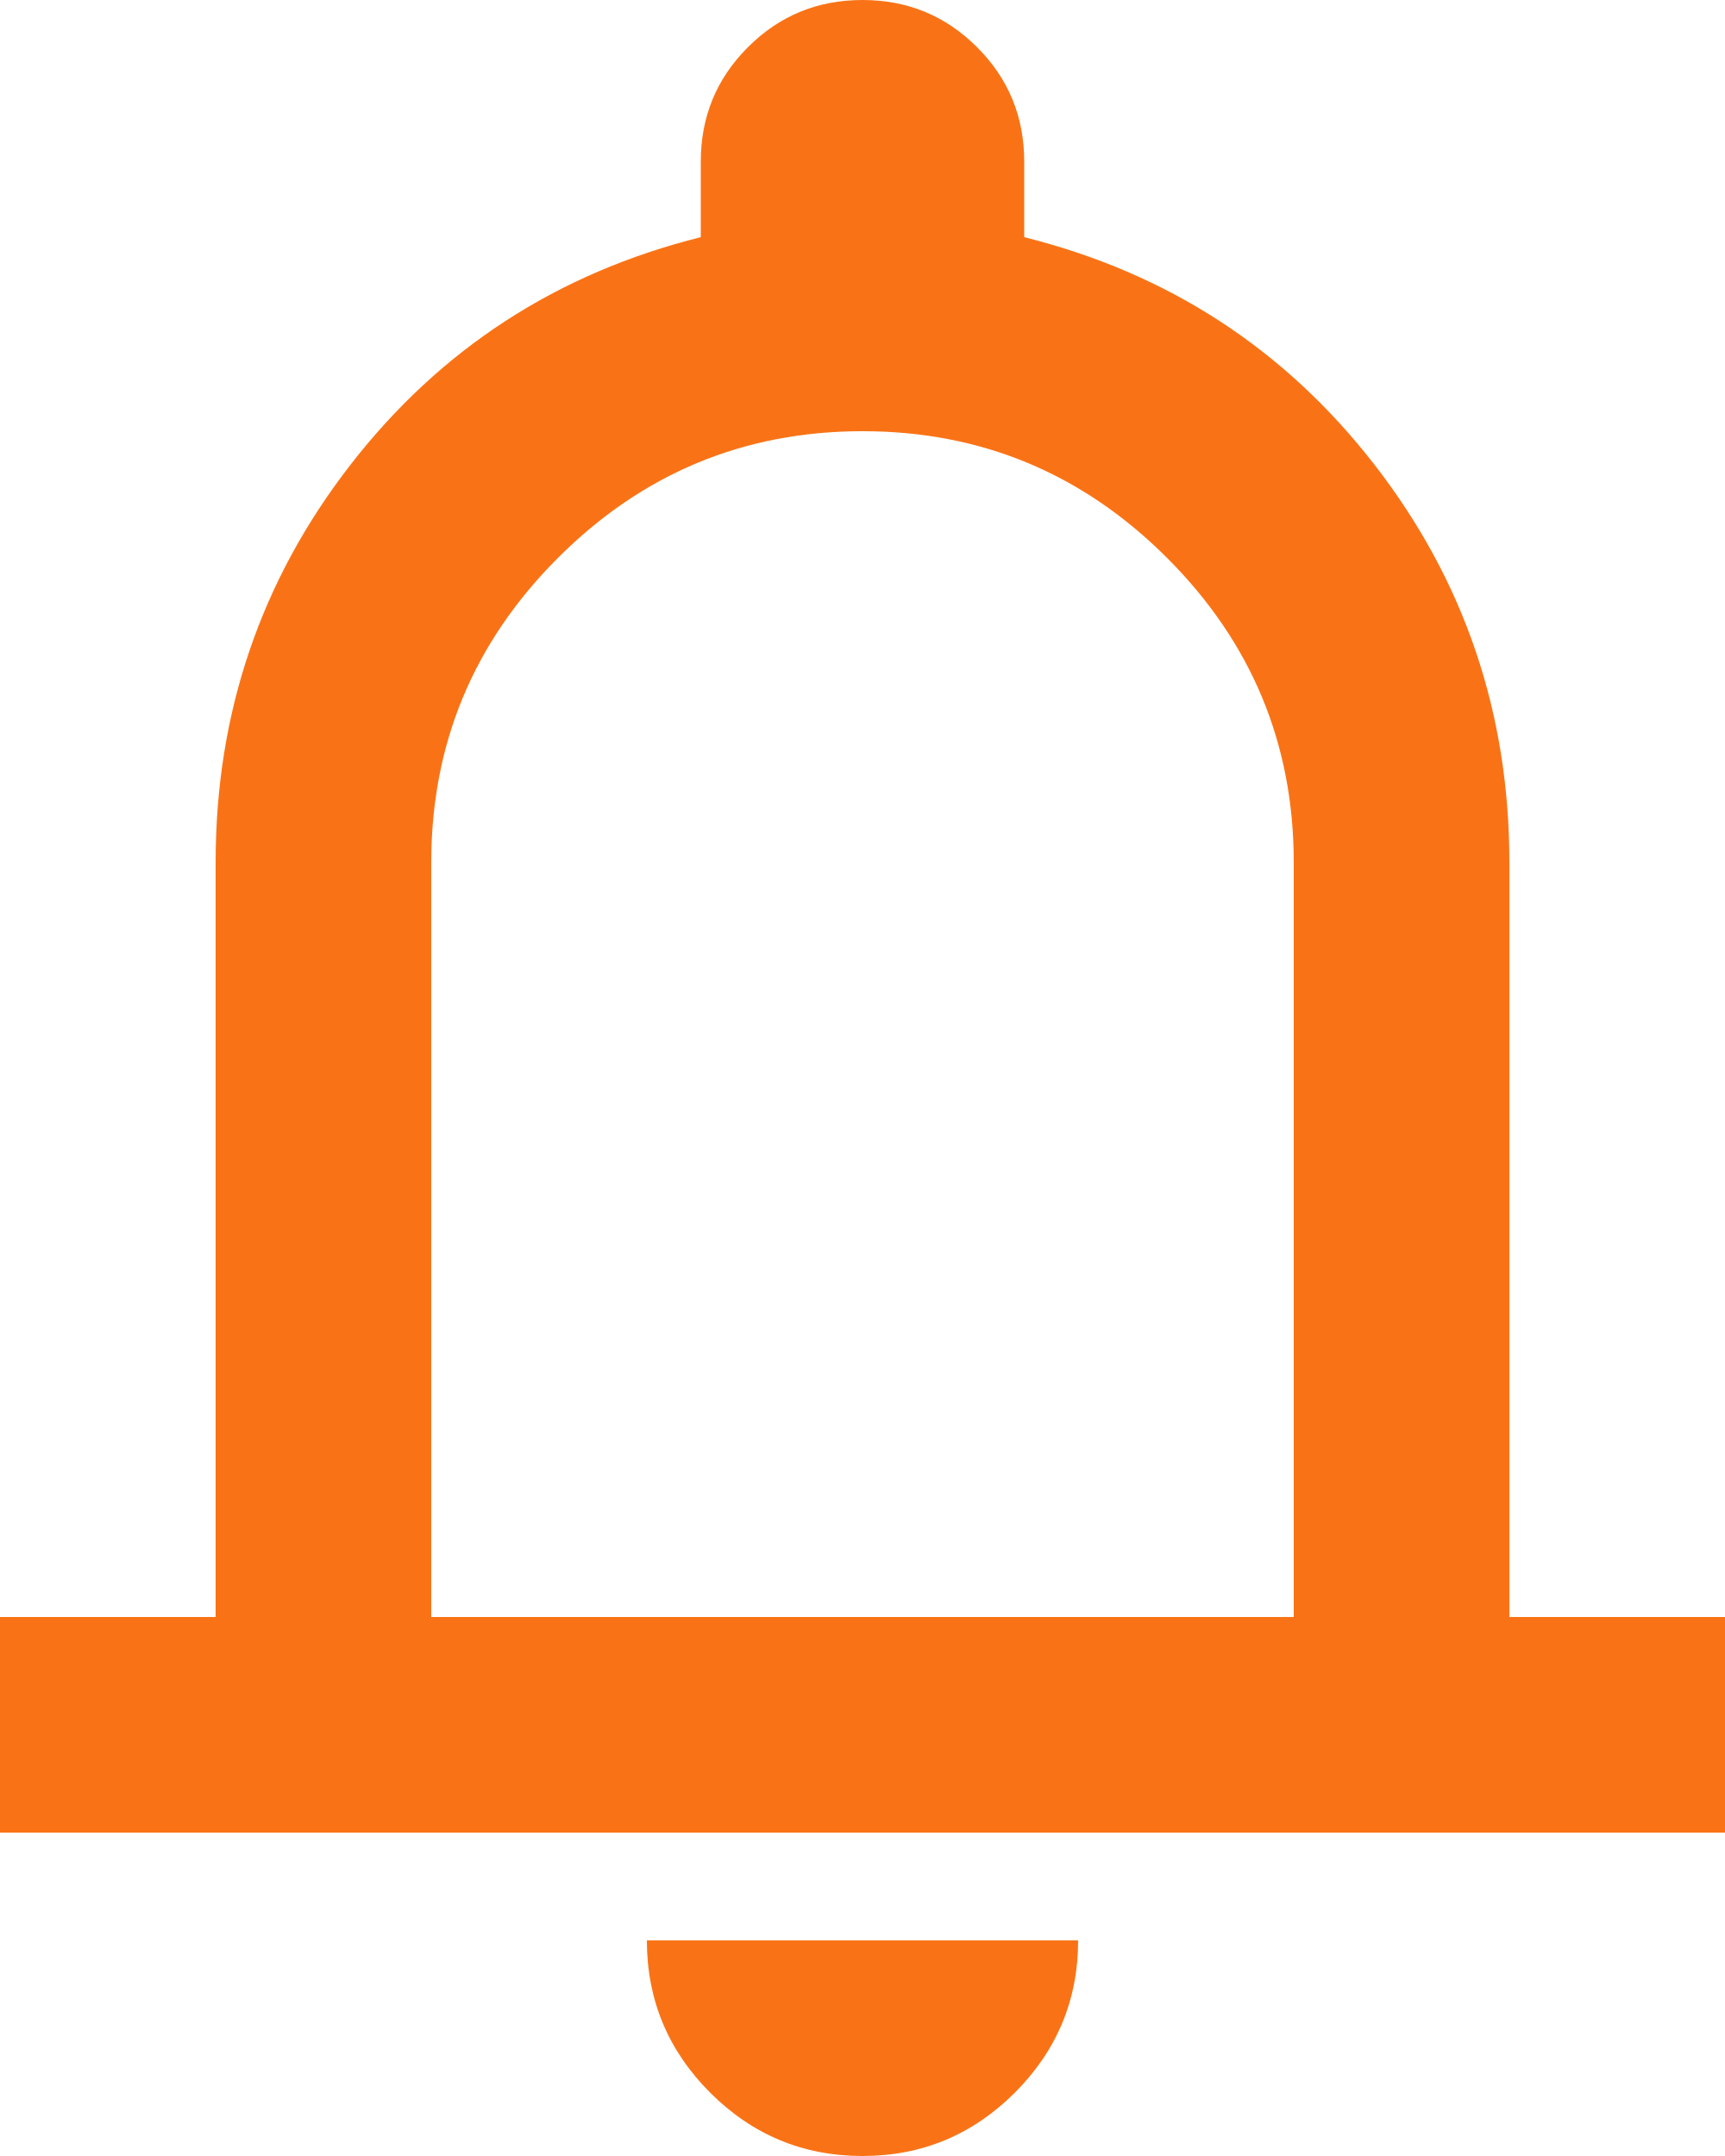
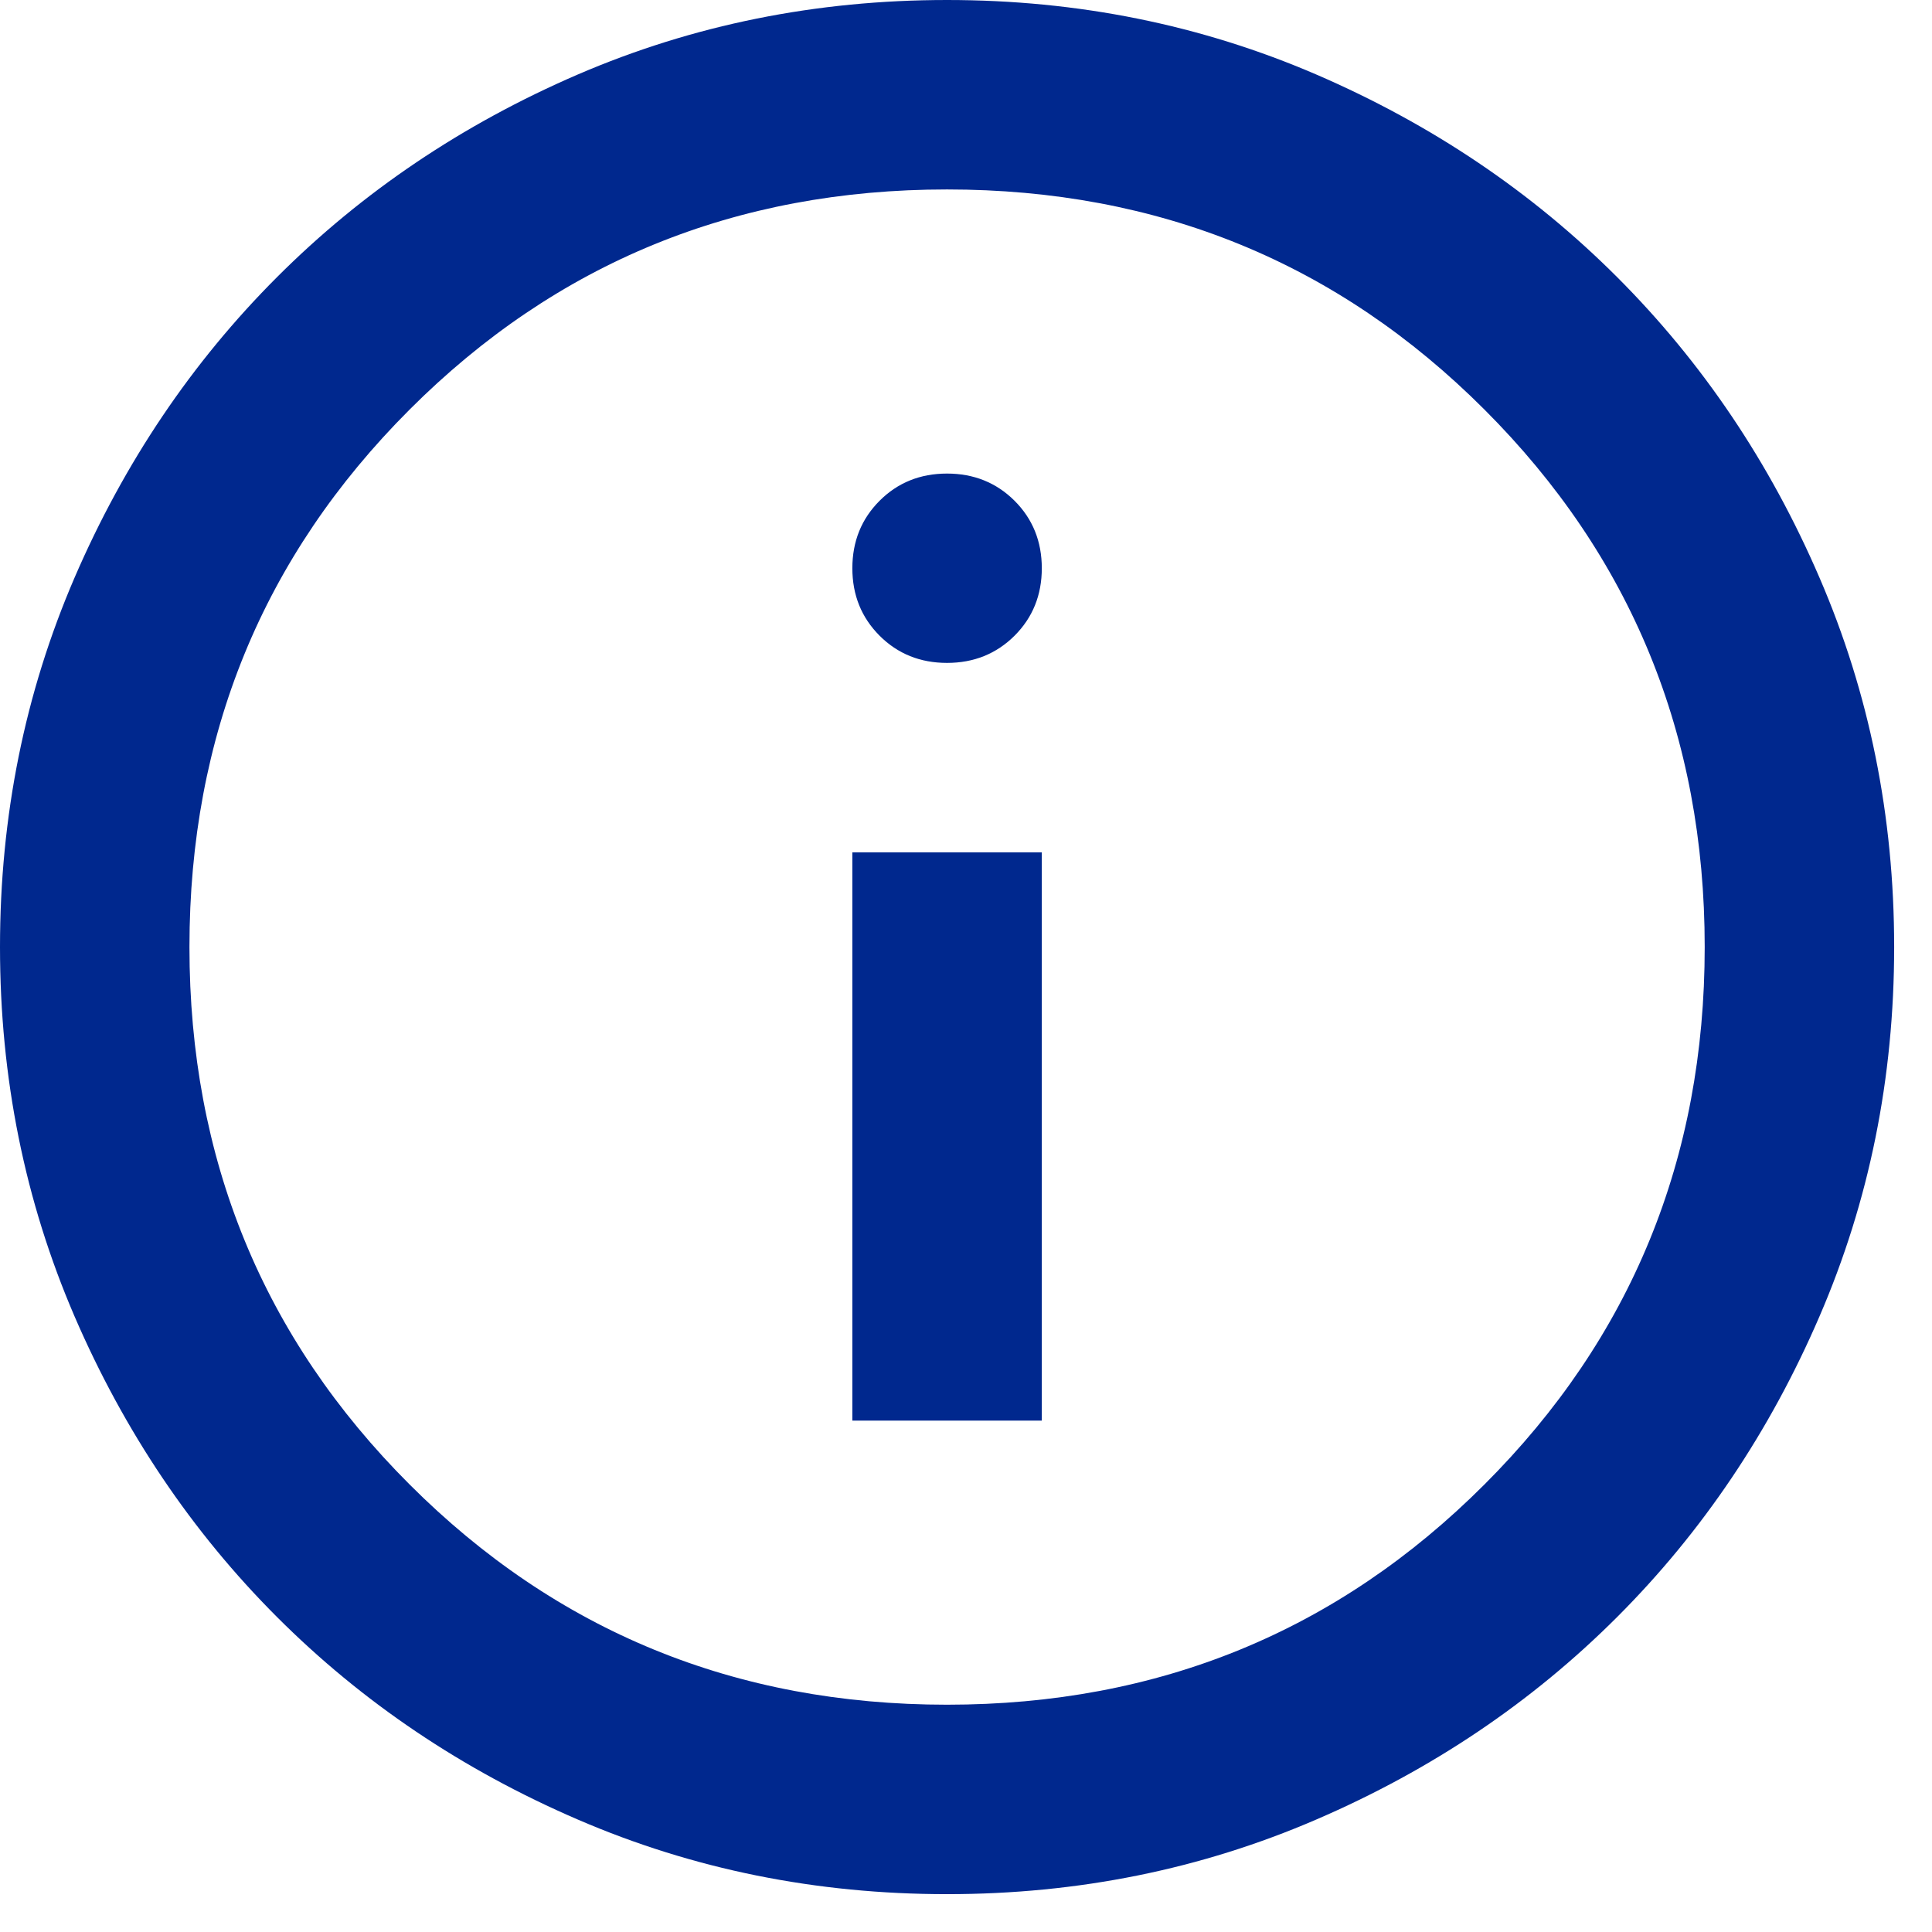
- <svg xmlns="http://www.w3.org/2000/svg" width="20" height="25" viewBox="0 0 20 25" fill="none">
-   <path d="M0 21.25V18.75H2.5V10C2.5 8.271 3.021 6.734 4.062 5.391C5.104 4.047 6.458 3.167 8.125 2.75V1.875C8.125 1.354 8.307 0.911 8.672 0.547C9.036 0.182 9.479 0 10 0C10.521 0 10.963 0.182 11.328 0.547C11.693 0.911 11.875 1.354 11.875 1.875V2.75C13.542 3.167 14.896 4.047 15.938 5.391C16.979 6.734 17.5 8.271 17.5 10V18.75H20V21.25H0ZM10 25C9.312 25 8.724 24.755 8.234 24.266C7.745 23.776 7.5 23.188 7.5 22.5H12.5C12.5 23.188 12.255 23.776 11.766 24.266C11.276 24.755 10.688 25 10 25ZM5 18.75H15V10C15 8.625 14.51 7.448 13.531 6.469C12.552 5.49 11.375 5 10 5C8.625 5 7.448 5.49 6.469 6.469C5.49 7.448 5 8.625 5 10V18.75Z" fill="#F97316" />
+ <svg xmlns="http://www.w3.org/2000/svg" width="17" height="17" viewBox="0 0 17 17" fill="none">
+   <path d="M7.5 12.5H9.167V7.5H7.5V12.5ZM8.333 5.833C8.569 5.833 8.767 5.753 8.927 5.594C9.087 5.434 9.167 5.236 9.167 5C9.167 4.764 9.087 4.566 8.927 4.406C8.767 4.247 8.569 4.167 8.333 4.167C8.097 4.167 7.899 4.247 7.74 4.406C7.58 4.566 7.5 4.764 7.5 5C7.5 5.236 7.58 5.434 7.74 5.594C7.899 5.753 8.097 5.833 8.333 5.833ZM8.333 16.667C7.181 16.667 6.097 16.448 5.083 16.01C4.069 15.573 3.188 14.979 2.438 14.229C1.688 13.479 1.094 12.597 0.656 11.583C0.219 10.569 0 9.486 0 8.333C0 7.181 0.219 6.097 0.656 5.083C1.094 4.069 1.688 3.188 2.438 2.438C3.188 1.688 4.069 1.094 5.083 0.656C6.097 0.219 7.181 0 8.333 0C9.486 0 10.569 0.219 11.583 0.656C12.597 1.094 13.479 1.688 14.229 2.438C14.979 3.188 15.573 4.069 16.01 5.083C16.448 6.097 16.667 7.181 16.667 8.333C16.667 9.486 16.448 10.569 16.01 11.583C15.573 12.597 14.979 13.479 14.229 14.229C13.479 14.979 12.597 15.573 11.583 16.01C10.569 16.448 9.486 16.667 8.333 16.667ZM8.333 15C10.194 15 11.771 14.354 13.062 13.062C14.354 11.771 15 10.194 15 8.333C15 6.472 14.354 4.896 13.062 3.604C11.771 2.312 10.194 1.667 8.333 1.667C6.472 1.667 4.896 2.312 3.604 3.604C2.312 4.896 1.667 6.472 1.667 8.333C1.667 10.194 2.312 11.771 3.604 13.062C4.896 14.354 6.472 15 8.333 15Z" fill="#00288E" />
</svg>
